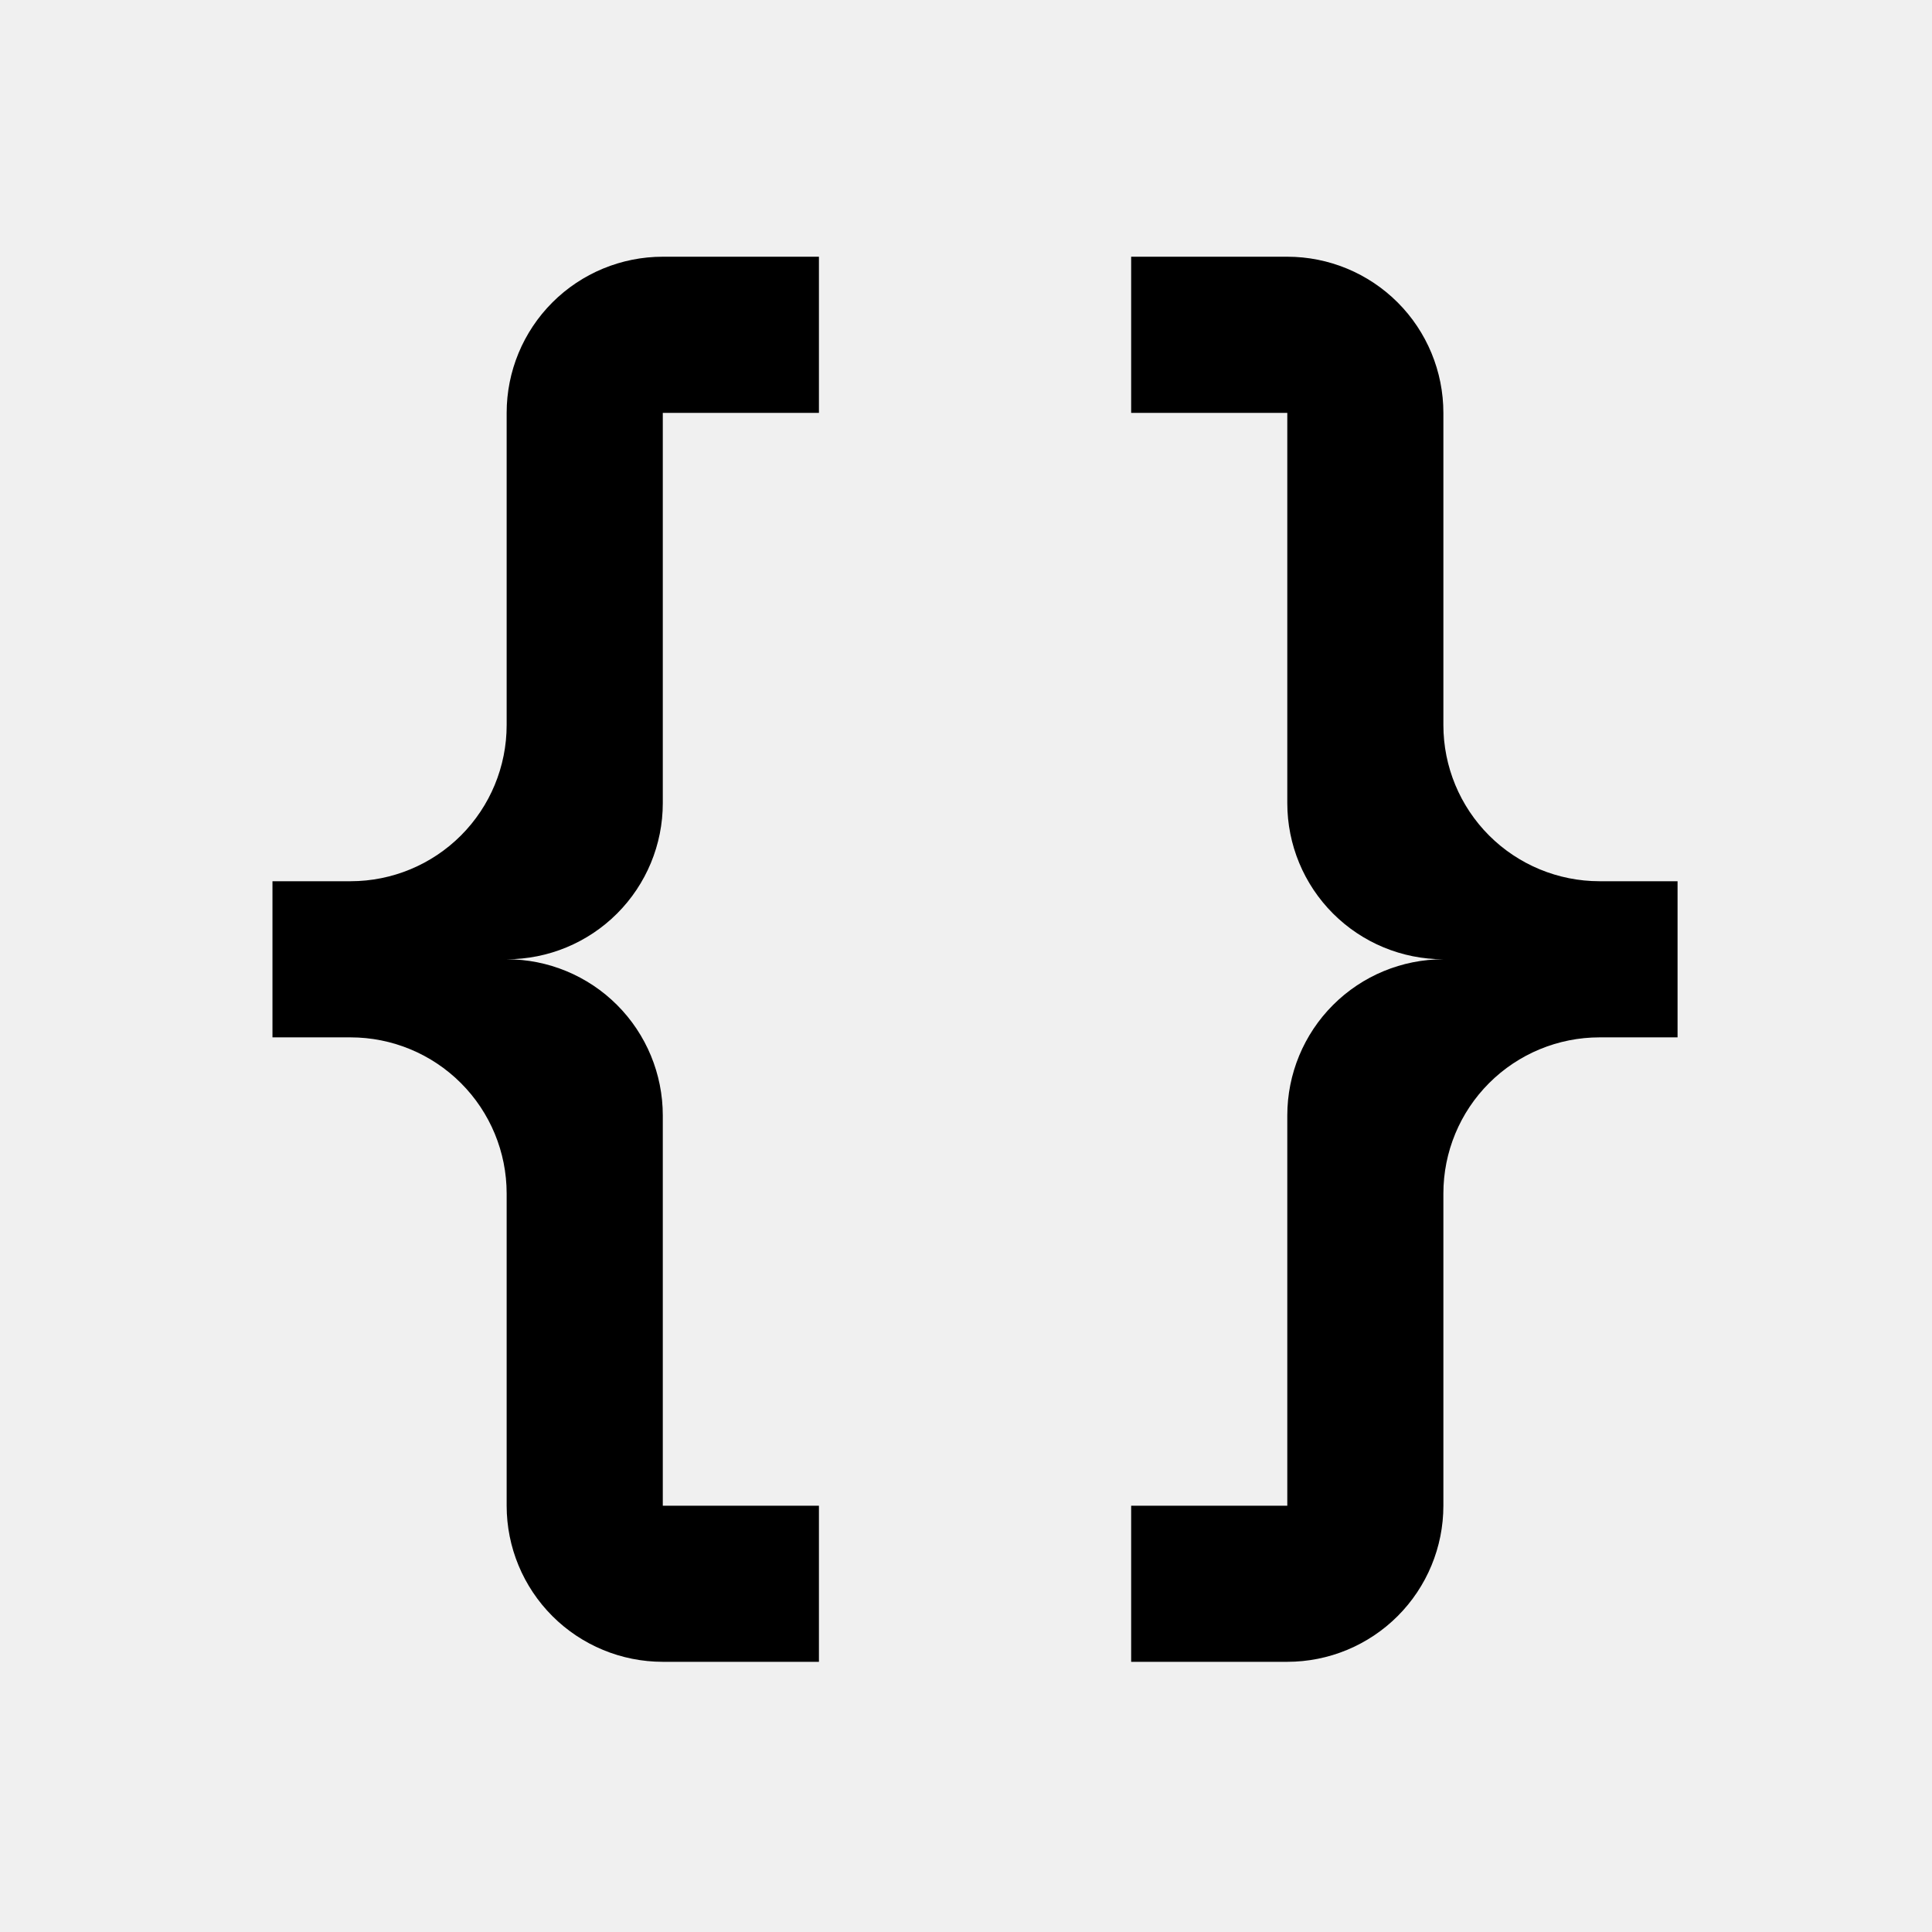
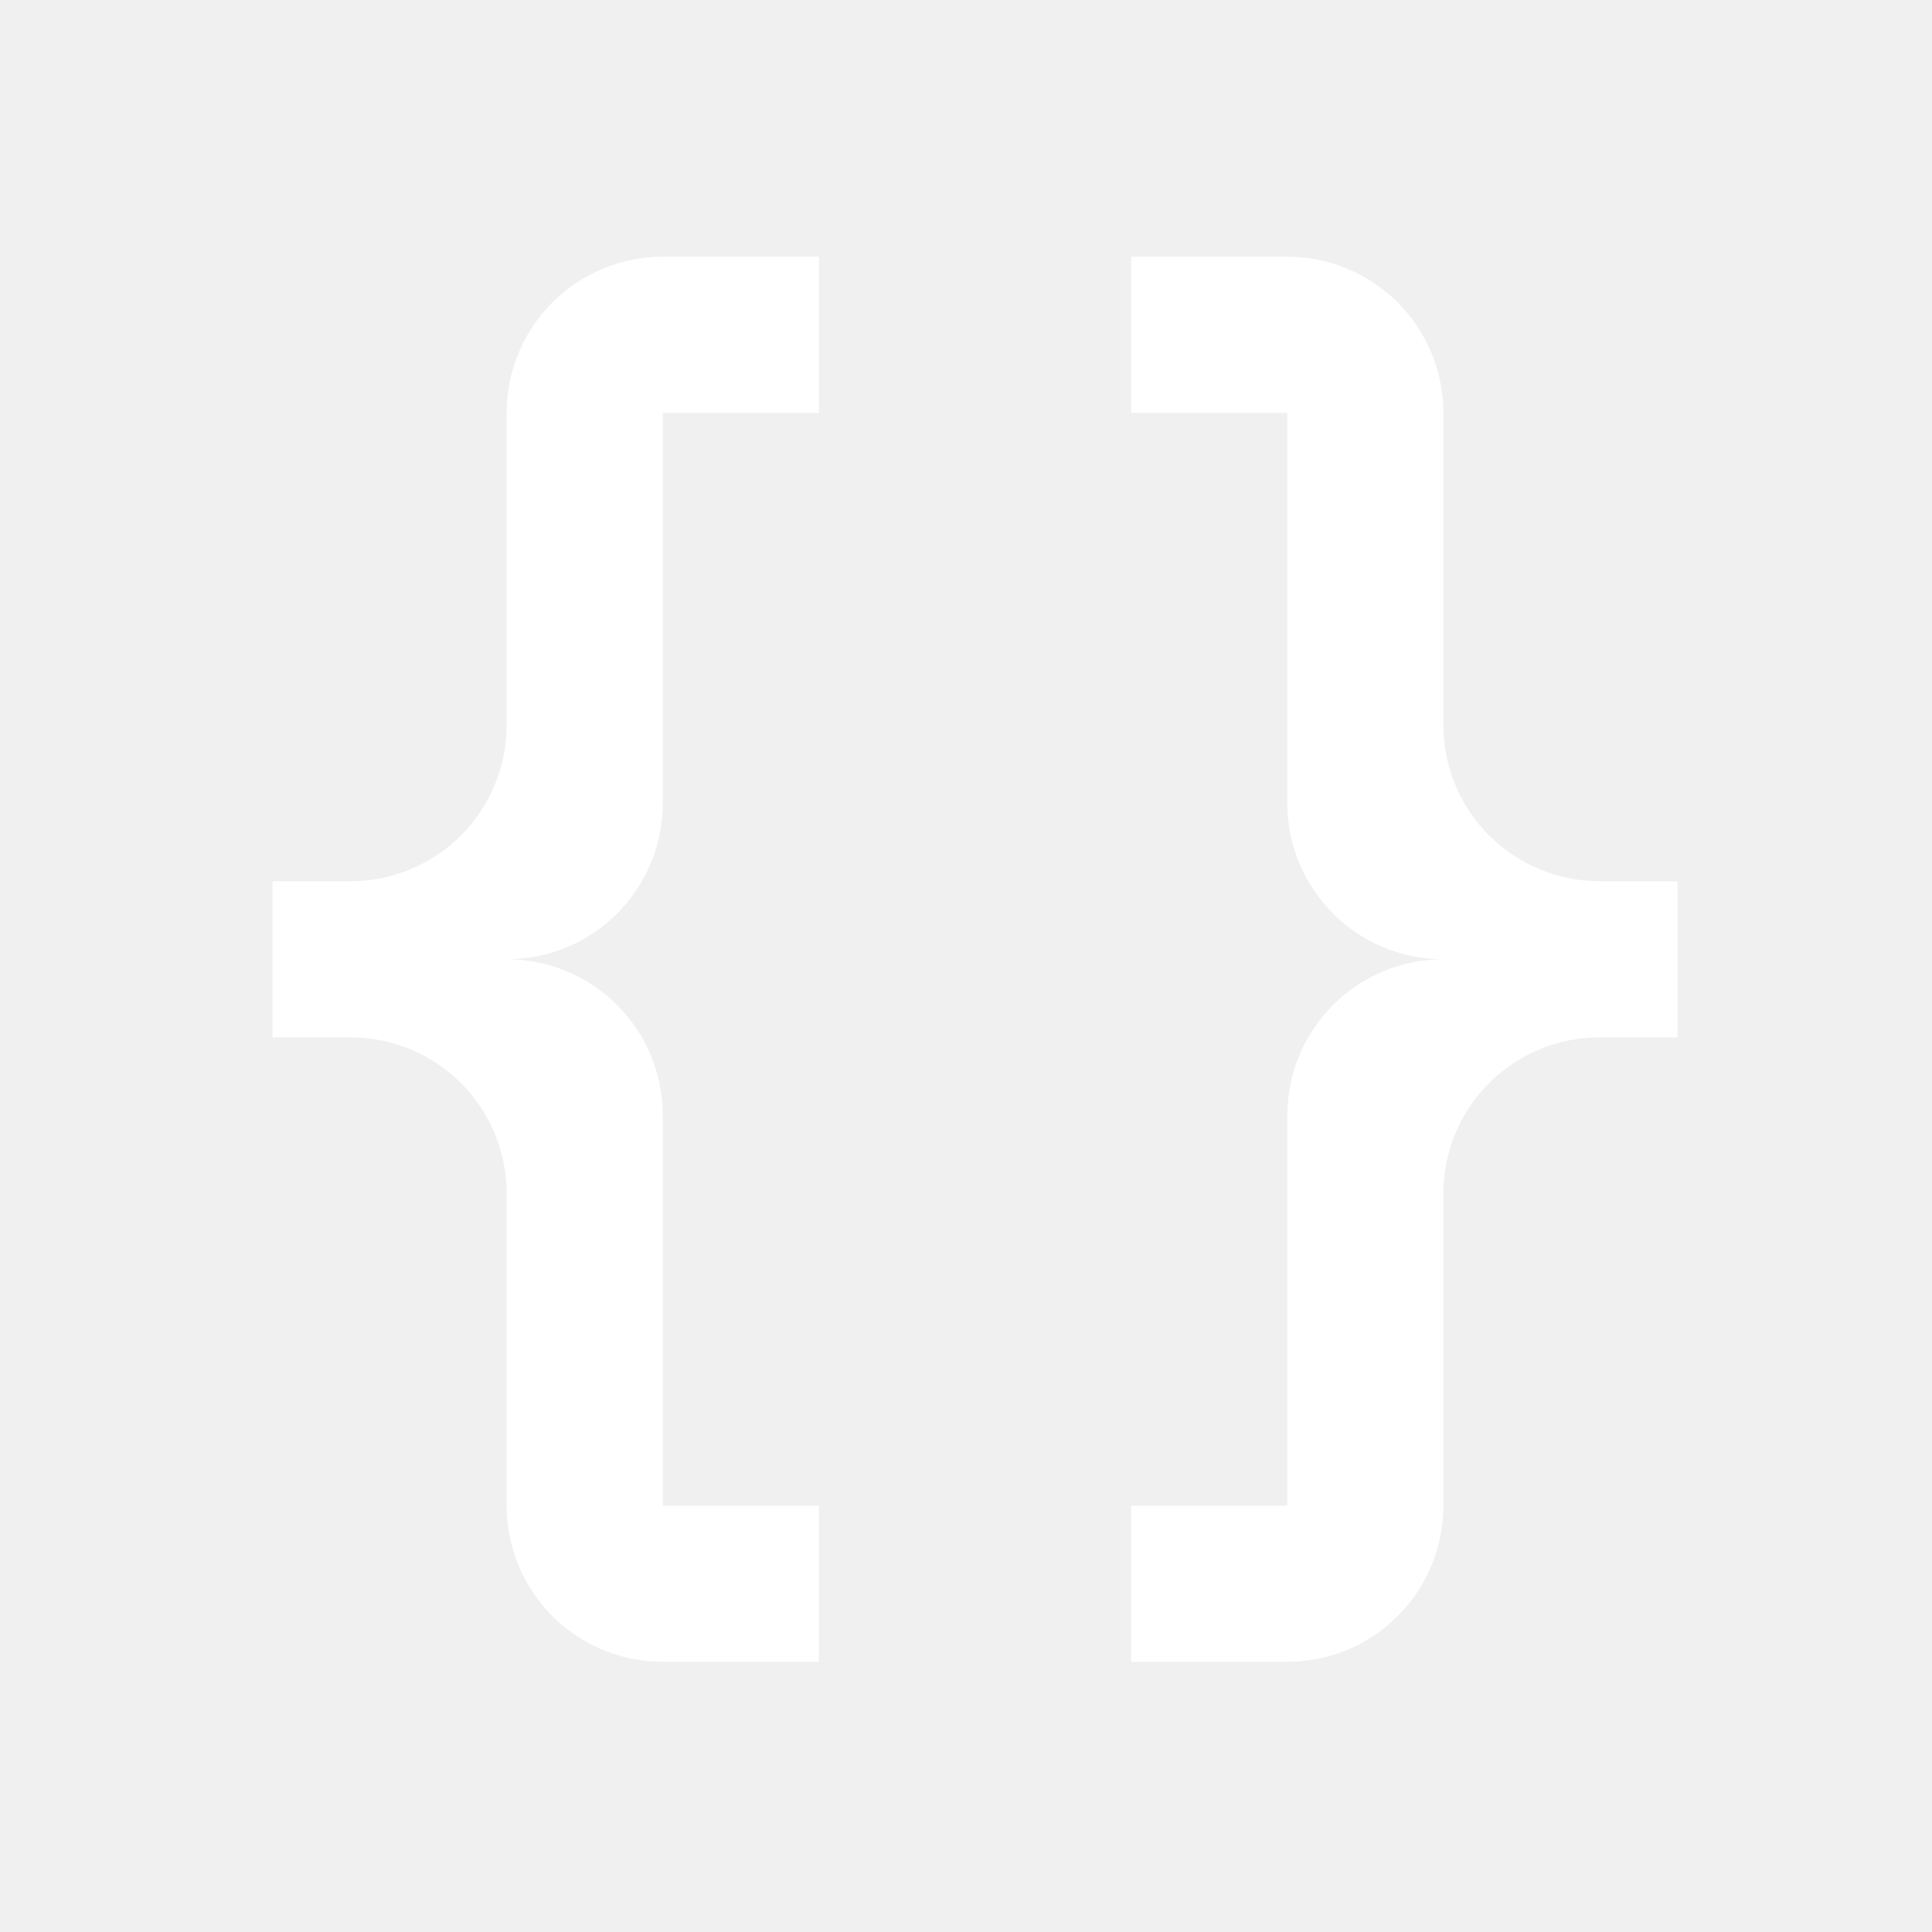
<svg xmlns="http://www.w3.org/2000/svg" width="33" height="33" viewBox="0 0 33 33" fill="none">
-   <path d="M11.321 4.385C10.614 4.385 9.935 4.666 9.435 5.166C8.935 5.666 8.654 6.345 8.654 7.052V12.385C8.654 13.092 8.373 13.771 7.873 14.271C7.373 14.771 6.695 15.052 5.988 15.052H4.654V17.719H5.988C6.695 17.719 7.373 18 7.873 18.5C8.373 19 8.654 19.678 8.654 20.385V25.719C8.654 26.426 8.935 27.104 9.435 27.604C9.935 28.104 10.614 28.385 11.321 28.385H13.988V25.719H11.321V19.052C11.321 18.345 11.04 17.666 10.54 17.166C10.04 16.666 9.362 16.385 8.654 16.385C9.362 16.385 10.04 16.104 10.54 15.604C11.04 15.104 11.321 14.426 11.321 13.719V7.052H13.988V4.385M21.988 4.385C22.695 4.385 23.373 4.666 23.873 5.166C24.373 5.666 24.654 6.345 24.654 7.052V12.385C24.654 13.092 24.935 13.771 25.435 14.271C25.935 14.771 26.614 15.052 27.321 15.052H28.654V17.719H27.321C26.614 17.719 25.935 18 25.435 18.5C24.935 19 24.654 19.678 24.654 20.385V25.719C24.654 26.426 24.373 27.104 23.873 27.604C23.373 28.104 22.695 28.385 21.988 28.385H19.321V25.719H21.988V19.052C21.988 18.345 22.269 17.666 22.769 17.166C23.269 16.666 23.947 16.385 24.654 16.385C23.947 16.385 23.269 16.104 22.769 15.604C22.269 15.104 21.988 14.426 21.988 13.719V7.052H19.321V4.385H21.988Z" fill="currentColor" />
+   <path d="M11.321 4.385C10.614 4.385 9.935 4.666 9.435 5.166C8.935 5.666 8.654 6.345 8.654 7.052V12.385C8.654 13.092 8.373 13.771 7.873 14.271C7.373 14.771 6.695 15.052 5.988 15.052H4.654V17.719H5.988C6.695 17.719 7.373 18 7.873 18.5C8.373 19 8.654 19.678 8.654 20.385V25.719C8.654 26.426 8.935 27.104 9.435 27.604C9.935 28.104 10.614 28.385 11.321 28.385H13.988V25.719H11.321V19.052C11.321 18.345 11.04 17.666 10.54 17.166C10.04 16.666 9.362 16.385 8.654 16.385C9.362 16.385 10.04 16.104 10.54 15.604C11.04 15.104 11.321 14.426 11.321 13.719V7.052H13.988V4.385M21.988 4.385C22.695 4.385 23.373 4.666 23.873 5.166C24.373 5.666 24.654 6.345 24.654 7.052V12.385C24.654 13.092 24.935 13.771 25.435 14.271C25.935 14.771 26.614 15.052 27.321 15.052H28.654V17.719H27.321C26.614 17.719 25.935 18 25.435 18.5C24.935 19 24.654 19.678 24.654 20.385V25.719C24.654 26.426 24.373 27.104 23.873 27.604C23.373 28.104 22.695 28.385 21.988 28.385H19.321V25.719H21.988V19.052C21.988 18.345 22.269 17.666 22.769 17.166C23.269 16.666 23.947 16.385 24.654 16.385C23.947 16.385 23.269 16.104 22.769 15.604C22.269 15.104 21.988 14.426 21.988 13.719V7.052H19.321V4.385H21.988Z" fill="white" />
</svg>
